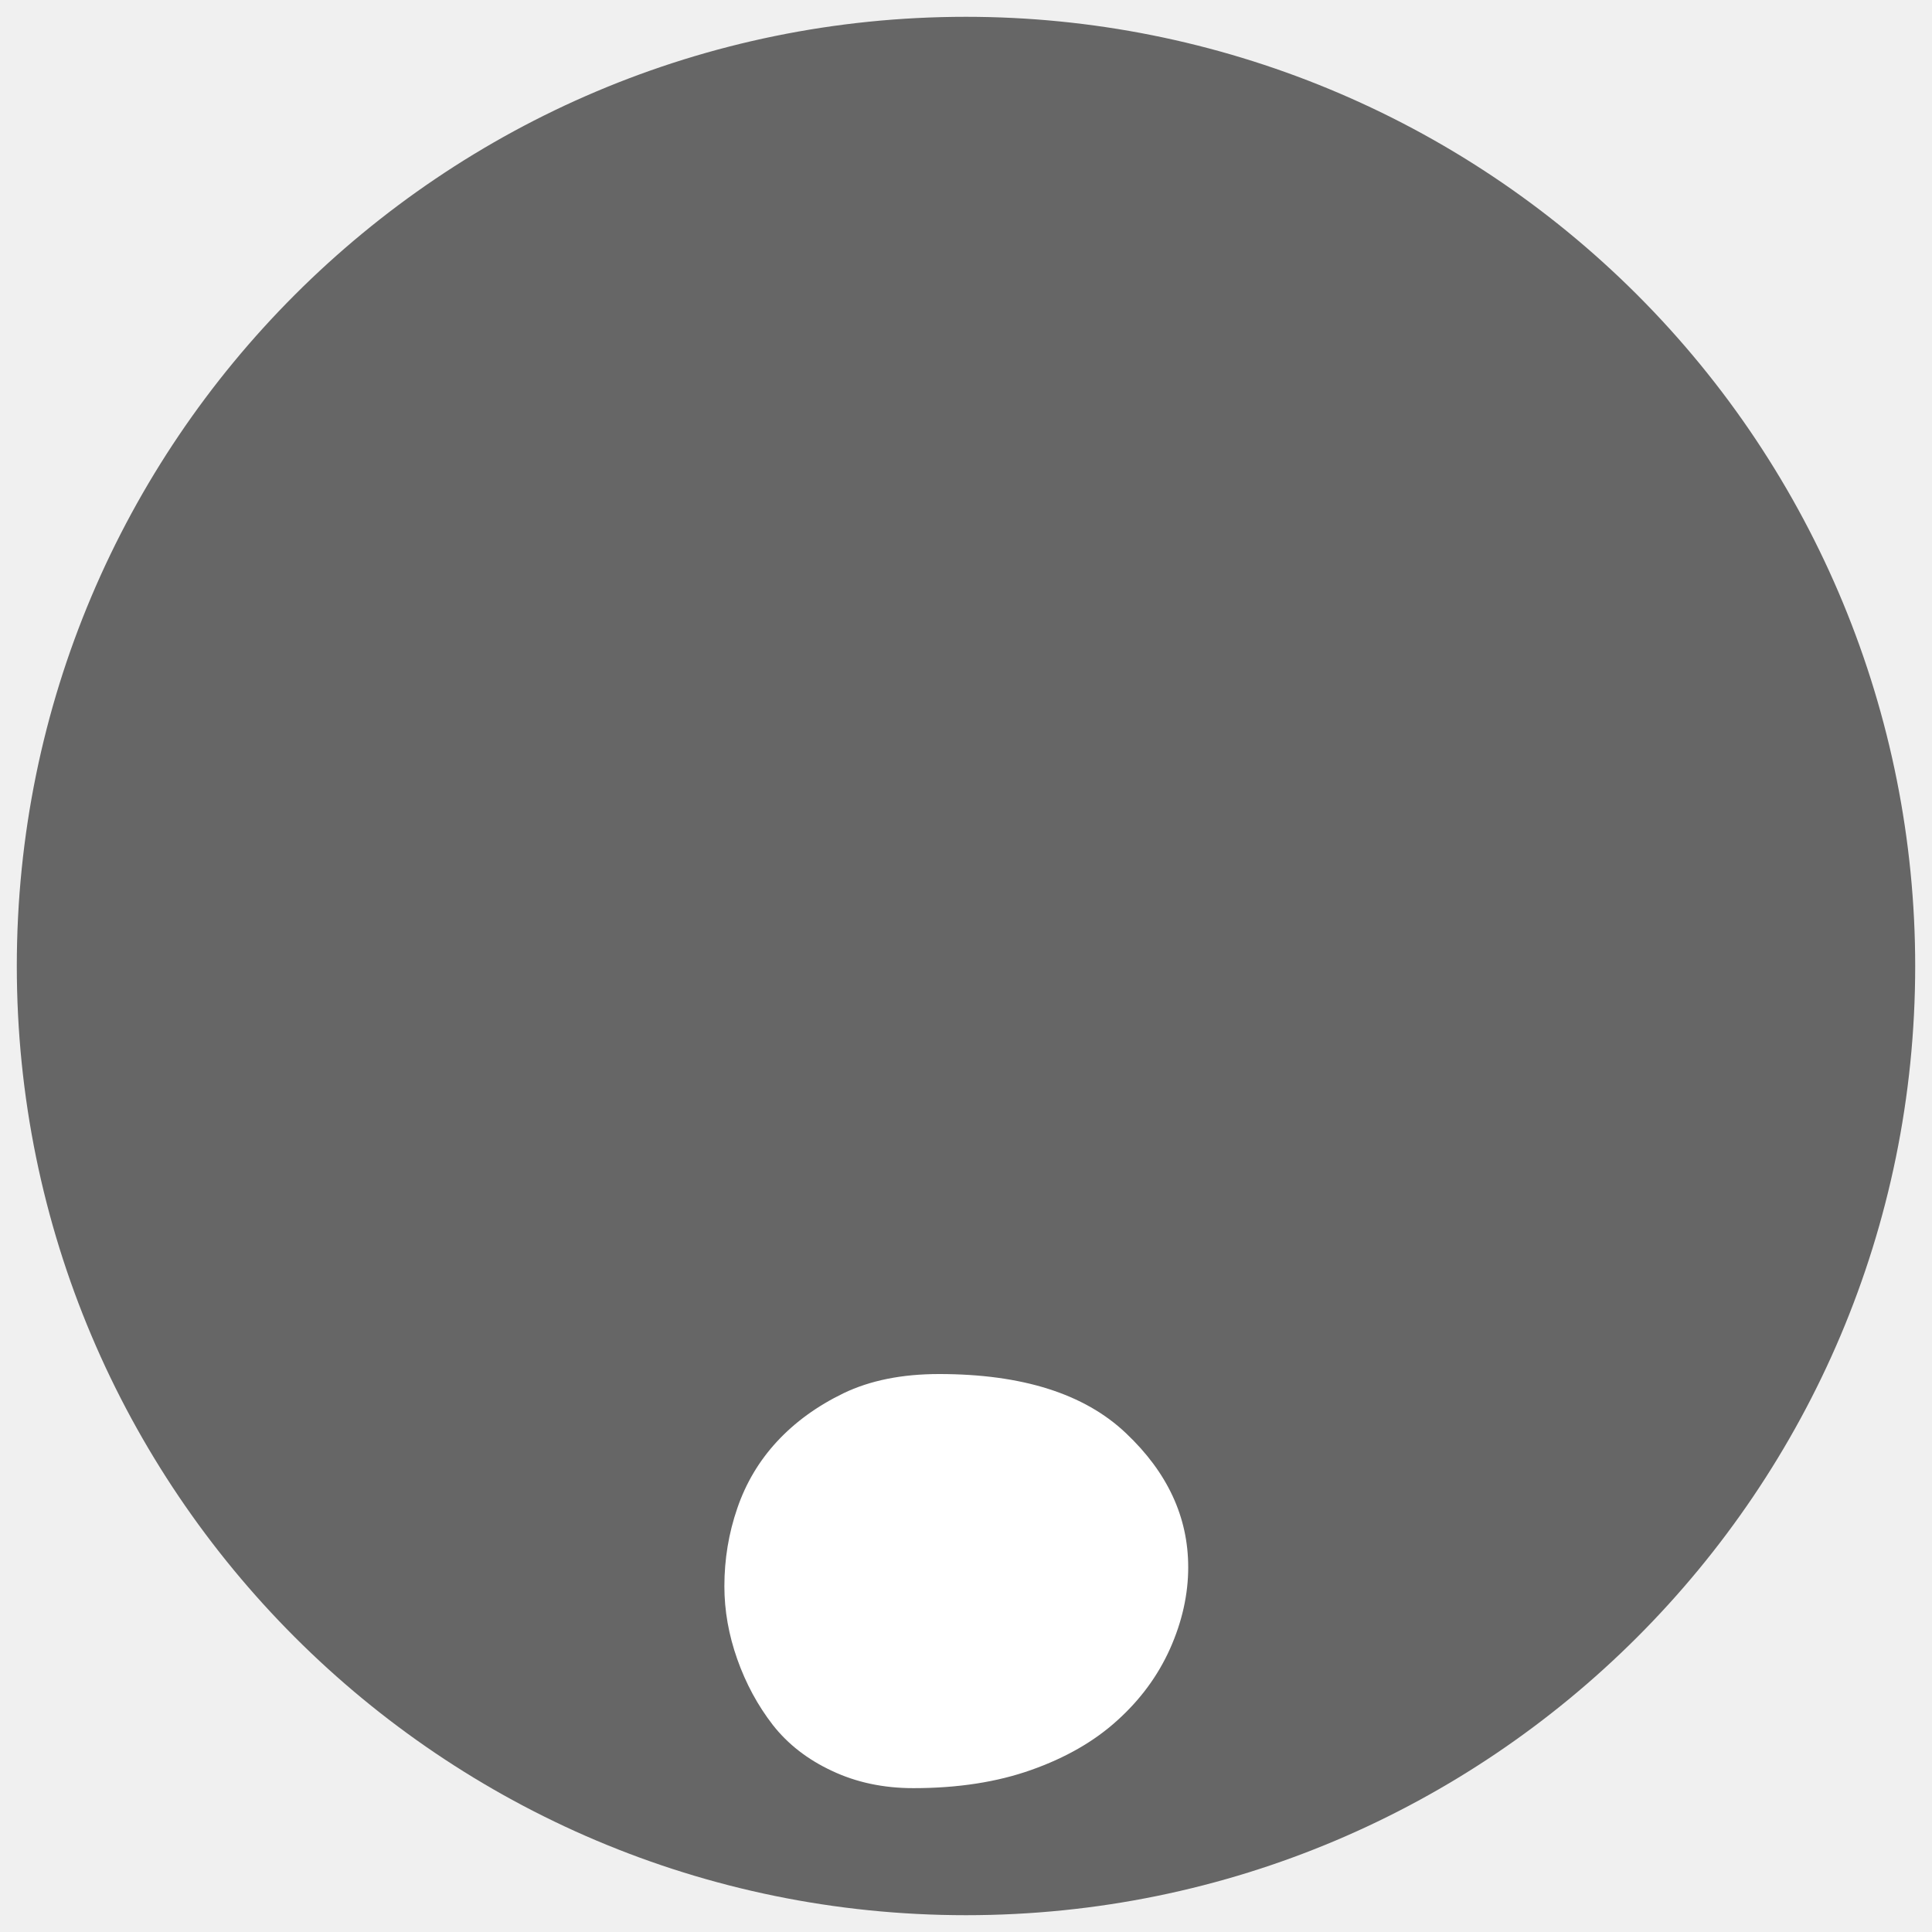
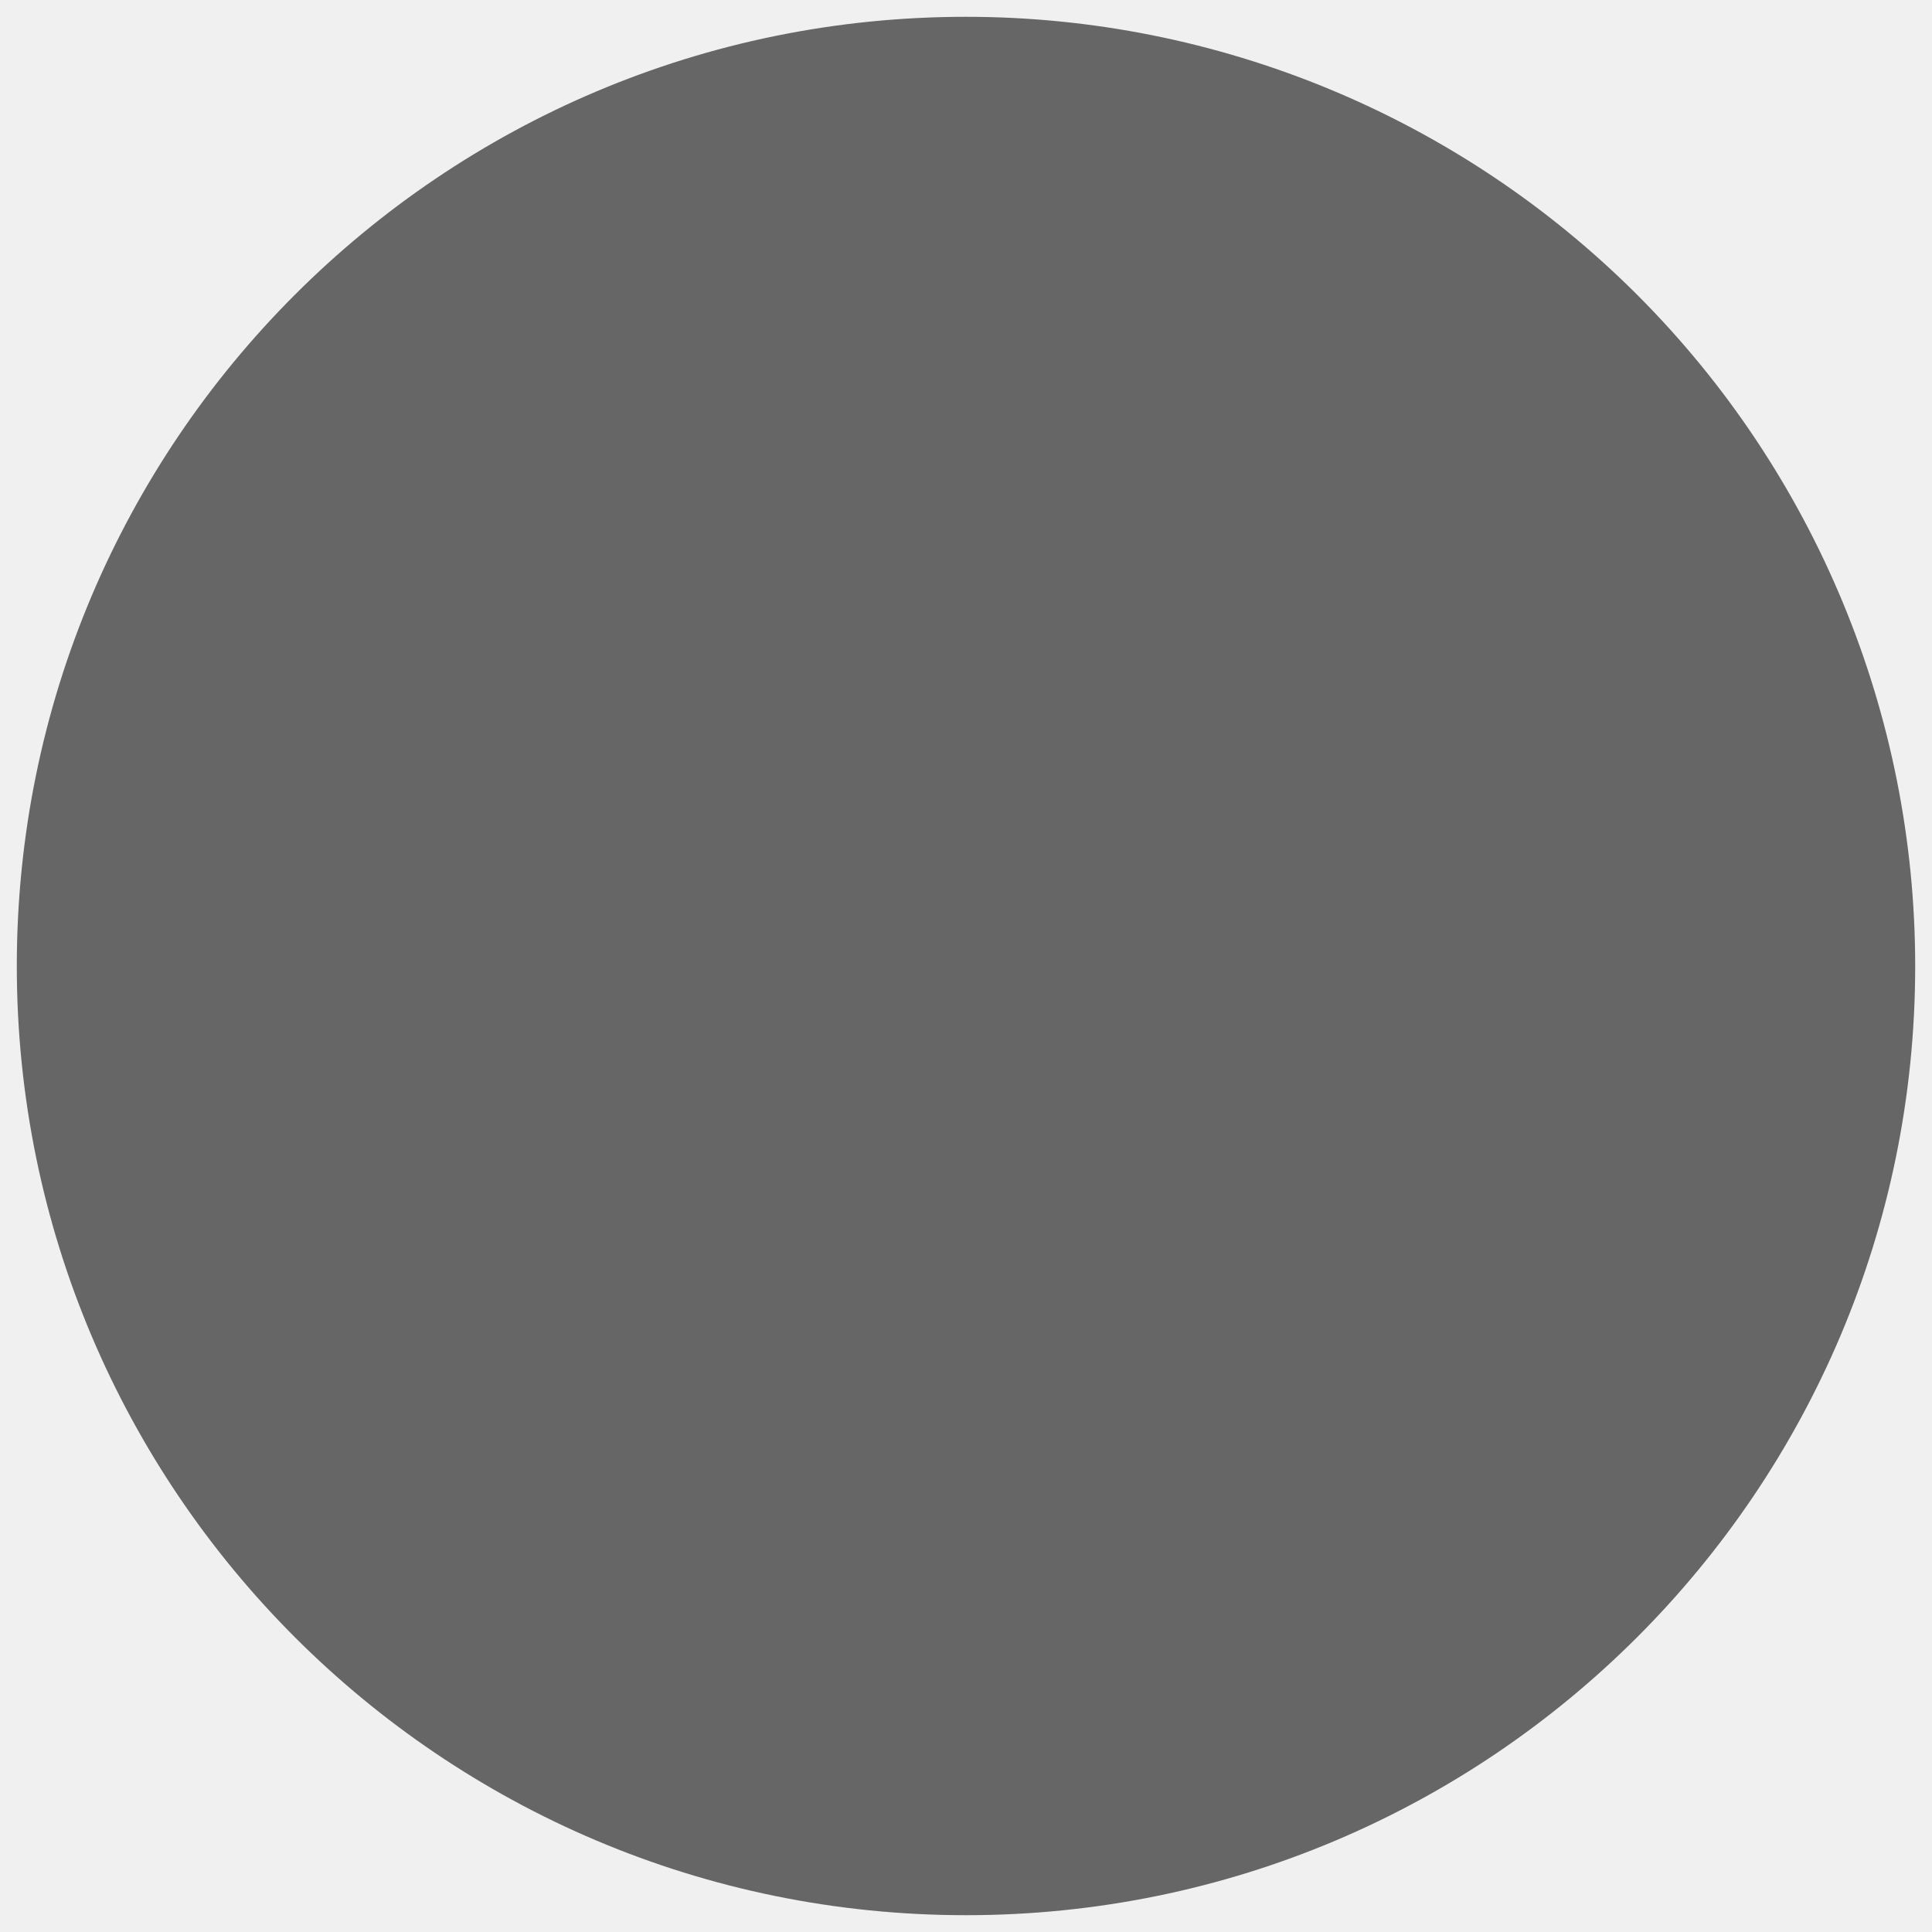
<svg xmlns="http://www.w3.org/2000/svg" version="1.1" viewBox="0.0 0.0 96.0 96.0" fill="none" stroke="none" stroke-linecap="square" stroke-miterlimit="10">
  <clipPath id="p.0">
    <path d="m0 0l96.0 0l0 96.0l-96.0 0l0 -96.0z" clip-rule="nonzero" />
  </clipPath>
  <g clip-path="url(#p.0)">
    <path fill="#000000" fill-opacity="0.0" d="m0 0l96.0 0l0 96.0l-96.0 0z" fill-rule="evenodd" />
    <path fill="#666666" d="m0.835 48.0l0 0c0 -26.049 21.117 -47.165 47.165 -47.165l0 0c12.509 0 24.506 4.969 33.351 13.814c8.845 8.845 13.814 20.842 13.814 33.351l0 0c0 26.049 -21.117 47.165 -47.165 47.165l0 0c-26.049 0 -47.165 -21.117 -47.165 -47.165z" fill-rule="evenodd" />
-     <path fill="#ffffff" d="m59.042 77.869q0 2.031 -0.906 4.062q-0.906 2.016 -2.625 3.562q-1.703 1.547 -4.266 2.453q-2.547 0.906 -5.859 0.906q-2.234 0 -4.047 -0.859q-1.812 -0.844 -2.938 -2.281q-1.125 -1.453 -1.766 -3.266q-0.641 -1.812 -0.641 -3.625q0 -2.016 0.641 -3.875q0.641 -1.875 1.969 -3.312q1.344 -1.453 3.312 -2.406q1.984 -0.953 4.75 -0.953q6.188 0 9.281 2.938q3.094 2.922 3.094 6.656z" fill-rule="nonzero" />
  </g>
</svg>
